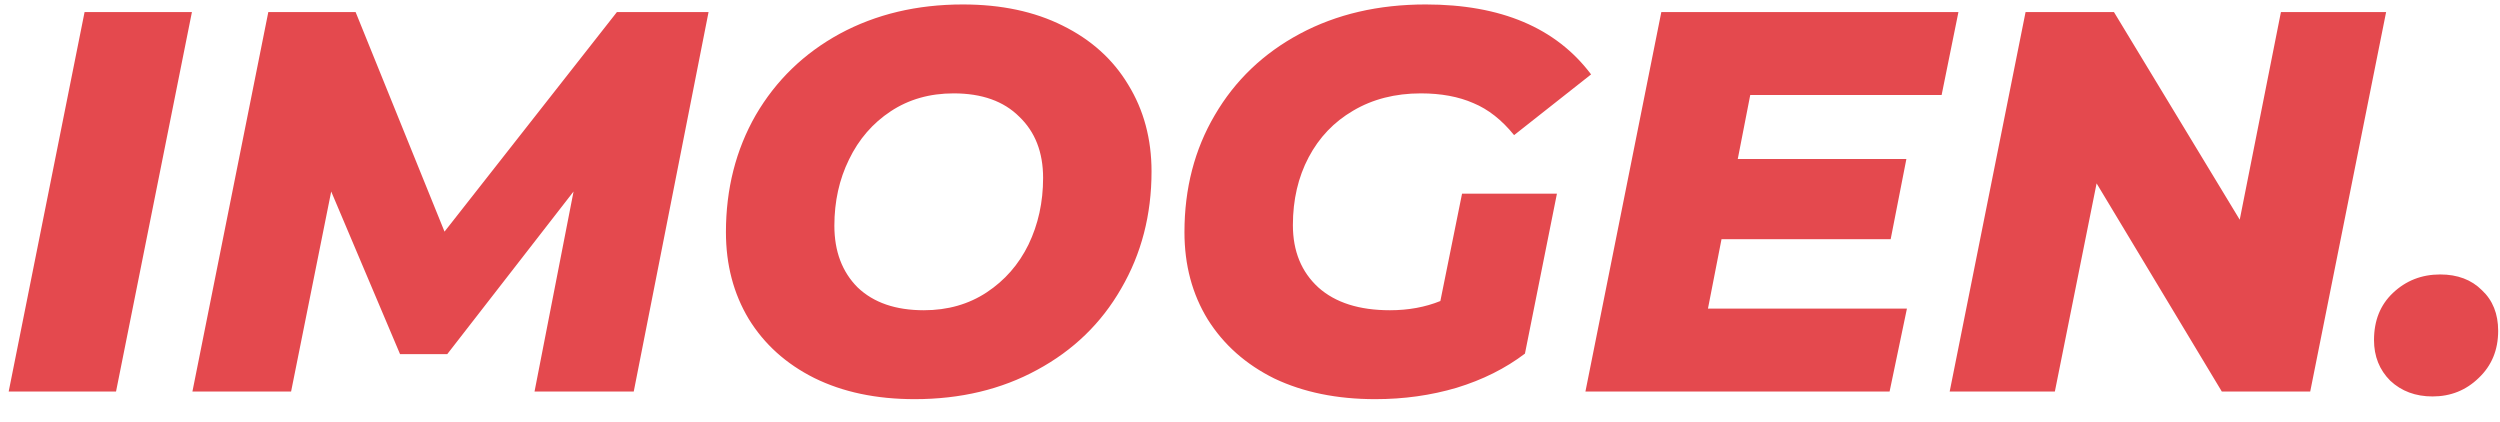
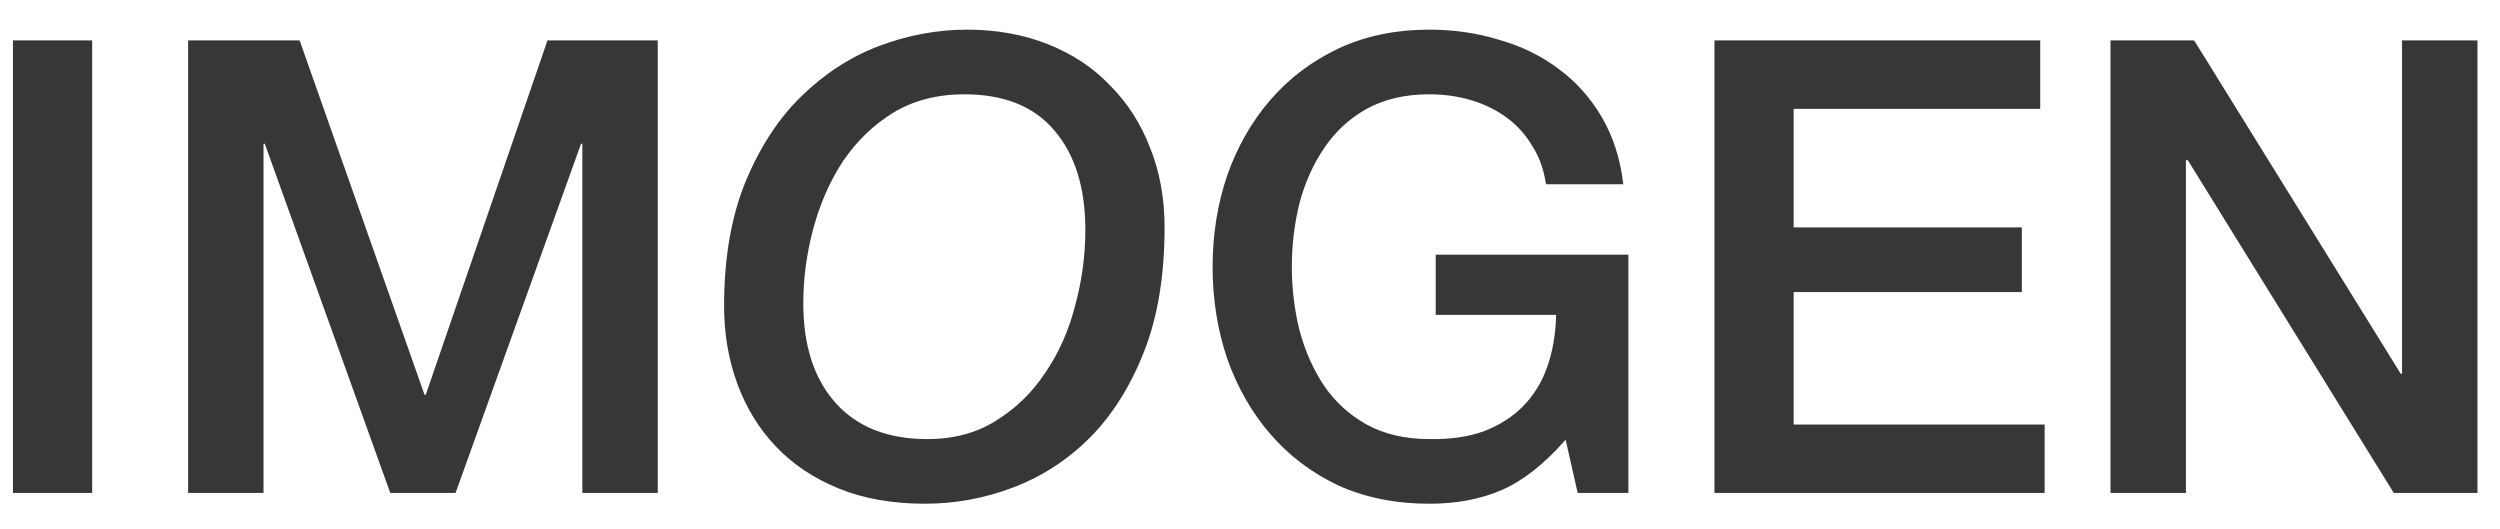
- <svg xmlns="http://www.w3.org/2000/svg" width="83" height="14" viewBox="0 0 83 14" fill="none">
-   <path d="M2.808 0.4H6.372L3.852 13H0.288L2.808 0.4ZM23.524 0.4L21.04 13H17.746L19.042 6.358L14.848 11.758H13.282L10.996 6.358L9.664 13H6.388L8.908 0.4H11.806L14.758 7.69L20.482 0.4H23.524ZM30.365 13.252C29.093 13.252 27.983 13.018 27.035 12.55C26.099 12.082 25.373 11.428 24.857 10.588C24.353 9.748 24.101 8.788 24.101 7.708C24.101 6.268 24.431 4.972 25.091 3.82C25.763 2.668 26.693 1.768 27.881 1.12C29.081 0.472 30.443 0.148 31.967 0.148C33.239 0.148 34.343 0.382 35.279 0.85C36.227 1.318 36.953 1.972 37.457 2.812C37.973 3.652 38.231 4.612 38.231 5.692C38.231 7.132 37.895 8.428 37.223 9.58C36.563 10.732 35.633 11.632 34.433 12.28C33.245 12.928 31.889 13.252 30.365 13.252ZM30.671 10.3C31.463 10.3 32.159 10.102 32.759 9.706C33.359 9.31 33.821 8.782 34.145 8.122C34.469 7.45 34.631 6.712 34.631 5.908C34.631 5.056 34.367 4.378 33.839 3.874C33.323 3.358 32.597 3.1 31.661 3.1C30.869 3.1 30.173 3.298 29.573 3.694C28.973 4.09 28.511 4.624 28.187 5.296C27.863 5.956 27.701 6.688 27.701 7.492C27.701 8.344 27.959 9.028 28.475 9.544C29.003 10.048 29.735 10.3 30.671 10.3ZM48.54 6.43H51.69L50.628 11.74C49.98 12.232 49.224 12.61 48.36 12.874C47.508 13.126 46.608 13.252 45.66 13.252C44.388 13.252 43.272 13.024 42.312 12.568C41.364 12.1 40.626 11.446 40.098 10.606C39.582 9.766 39.324 8.8 39.324 7.708C39.324 6.256 39.66 4.96 40.332 3.82C41.004 2.668 41.946 1.768 43.158 1.12C44.37 0.472 45.762 0.148 47.334 0.148C49.83 0.148 51.66 0.922 52.824 2.47L50.268 4.486C49.86 3.982 49.41 3.628 48.918 3.424C48.426 3.208 47.844 3.1 47.172 3.1C46.32 3.1 45.57 3.292 44.922 3.676C44.286 4.048 43.794 4.564 43.446 5.224C43.098 5.884 42.924 6.634 42.924 7.474C42.924 8.338 43.206 9.028 43.77 9.544C44.334 10.048 45.126 10.3 46.146 10.3C46.758 10.3 47.316 10.198 47.82 9.994L48.54 6.43ZM58.108 3.154L57.694 5.278H63.292L62.77 7.942H57.154L56.704 10.246H63.31L62.734 13H52.636L55.156 0.4H65.02L64.462 3.154H58.108ZM79.219 0.4L76.699 13H73.765L69.607 6.088L68.221 13H64.729L67.249 0.4H70.183L74.359 7.294L75.727 0.4H79.219ZM80.761 13.162C80.197 13.162 79.729 12.988 79.357 12.64C78.997 12.28 78.817 11.83 78.817 11.29C78.817 10.642 79.027 10.12 79.447 9.724C79.879 9.316 80.401 9.112 81.013 9.112C81.589 9.112 82.051 9.286 82.399 9.634C82.759 9.97 82.939 10.42 82.939 10.984C82.939 11.62 82.723 12.142 82.291 12.55C81.871 12.958 81.361 13.162 80.761 13.162Z" fill="#E4494E" />
+ <svg xmlns="http://www.w3.org/2000/svg" width="71" height="15" viewBox="0 0 71 15" fill="none">
+   <path d="M0.368 1.148H2.618V14H0.368V1.148ZM5.342 1.148H8.51L12.056 11.21H12.092L15.548 1.148H18.68V14H16.538V4.082H16.502L12.938 14H11.084L7.52 4.082H7.484V14H5.342V1.148ZM22.814 8.618C22.814 9.818 23.12 10.76 23.732 11.444C24.344 12.128 25.214 12.47 26.342 12.47C27.086 12.47 27.734 12.296 28.286 11.948C28.85 11.6 29.318 11.144 29.69 10.58C30.074 10.016 30.356 9.38 30.536 8.672C30.728 7.964 30.824 7.25 30.824 6.53C30.824 5.33 30.53 4.388 29.942 3.704C29.366 3.02 28.514 2.678 27.386 2.678C26.618 2.678 25.946 2.852 25.37 3.2C24.806 3.548 24.332 4.004 23.948 4.568C23.576 5.132 23.294 5.768 23.102 6.476C22.91 7.184 22.814 7.898 22.814 8.618ZM20.564 8.69C20.564 7.346 20.762 6.182 21.158 5.198C21.566 4.202 22.094 3.386 22.742 2.75C23.402 2.102 24.14 1.622 24.956 1.31C25.784 0.998 26.618 0.842 27.458 0.842C28.298 0.842 29.066 0.98 29.762 1.256C30.458 1.532 31.046 1.922 31.526 2.426C32.018 2.918 32.396 3.506 32.66 4.19C32.936 4.874 33.074 5.63 33.074 6.458C33.074 7.814 32.882 8.984 32.498 9.968C32.114 10.952 31.604 11.768 30.968 12.416C30.332 13.052 29.606 13.526 28.79 13.838C27.974 14.15 27.134 14.306 26.27 14.306C25.346 14.306 24.53 14.162 23.822 13.874C23.114 13.586 22.52 13.19 22.04 12.686C21.56 12.182 21.194 11.588 20.942 10.904C20.69 10.22 20.564 9.482 20.564 8.69ZM46.246 14H44.806L44.464 12.488C43.864 13.172 43.264 13.646 42.664 13.91C42.064 14.174 41.374 14.306 40.594 14.306C39.634 14.306 38.77 14.132 38.002 13.784C37.246 13.424 36.604 12.938 36.076 12.326C35.548 11.714 35.14 11 34.852 10.184C34.576 9.368 34.438 8.498 34.438 7.574C34.438 6.662 34.576 5.798 34.852 4.982C35.14 4.166 35.548 3.452 36.076 2.84C36.604 2.228 37.246 1.742 38.002 1.382C38.77 1.022 39.634 0.842 40.594 0.842C41.29 0.842 41.95 0.938 42.574 1.13C43.21 1.31 43.774 1.586 44.266 1.958C44.758 2.318 45.166 2.774 45.49 3.326C45.814 3.878 46.018 4.514 46.102 5.234H43.906C43.846 4.814 43.714 4.448 43.51 4.136C43.318 3.812 43.072 3.542 42.772 3.326C42.472 3.11 42.136 2.948 41.764 2.84C41.392 2.732 41.002 2.678 40.594 2.678C39.91 2.678 39.316 2.816 38.812 3.092C38.32 3.368 37.918 3.74 37.606 4.208C37.294 4.664 37.06 5.186 36.904 5.774C36.76 6.362 36.688 6.962 36.688 7.574C36.688 8.186 36.76 8.786 36.904 9.374C37.06 9.962 37.294 10.49 37.606 10.958C37.918 11.414 38.32 11.78 38.812 12.056C39.316 12.332 39.91 12.47 40.594 12.47C41.17 12.482 41.68 12.41 42.124 12.254C42.568 12.086 42.94 11.852 43.24 11.552C43.552 11.24 43.786 10.862 43.942 10.418C44.098 9.974 44.182 9.482 44.194 8.942H40.774V7.232H46.246V14ZM48.69 1.148H57.942V3.092H50.94V6.458H57.42V8.294H50.94V12.056H58.068V14H48.69V1.148ZM59.938 1.148H62.314L68.182 10.616H68.218V1.148H70.36V14H67.984L62.134 4.55H62.08V14H59.938V1.148Z" fill="#373737" />
</svg>
